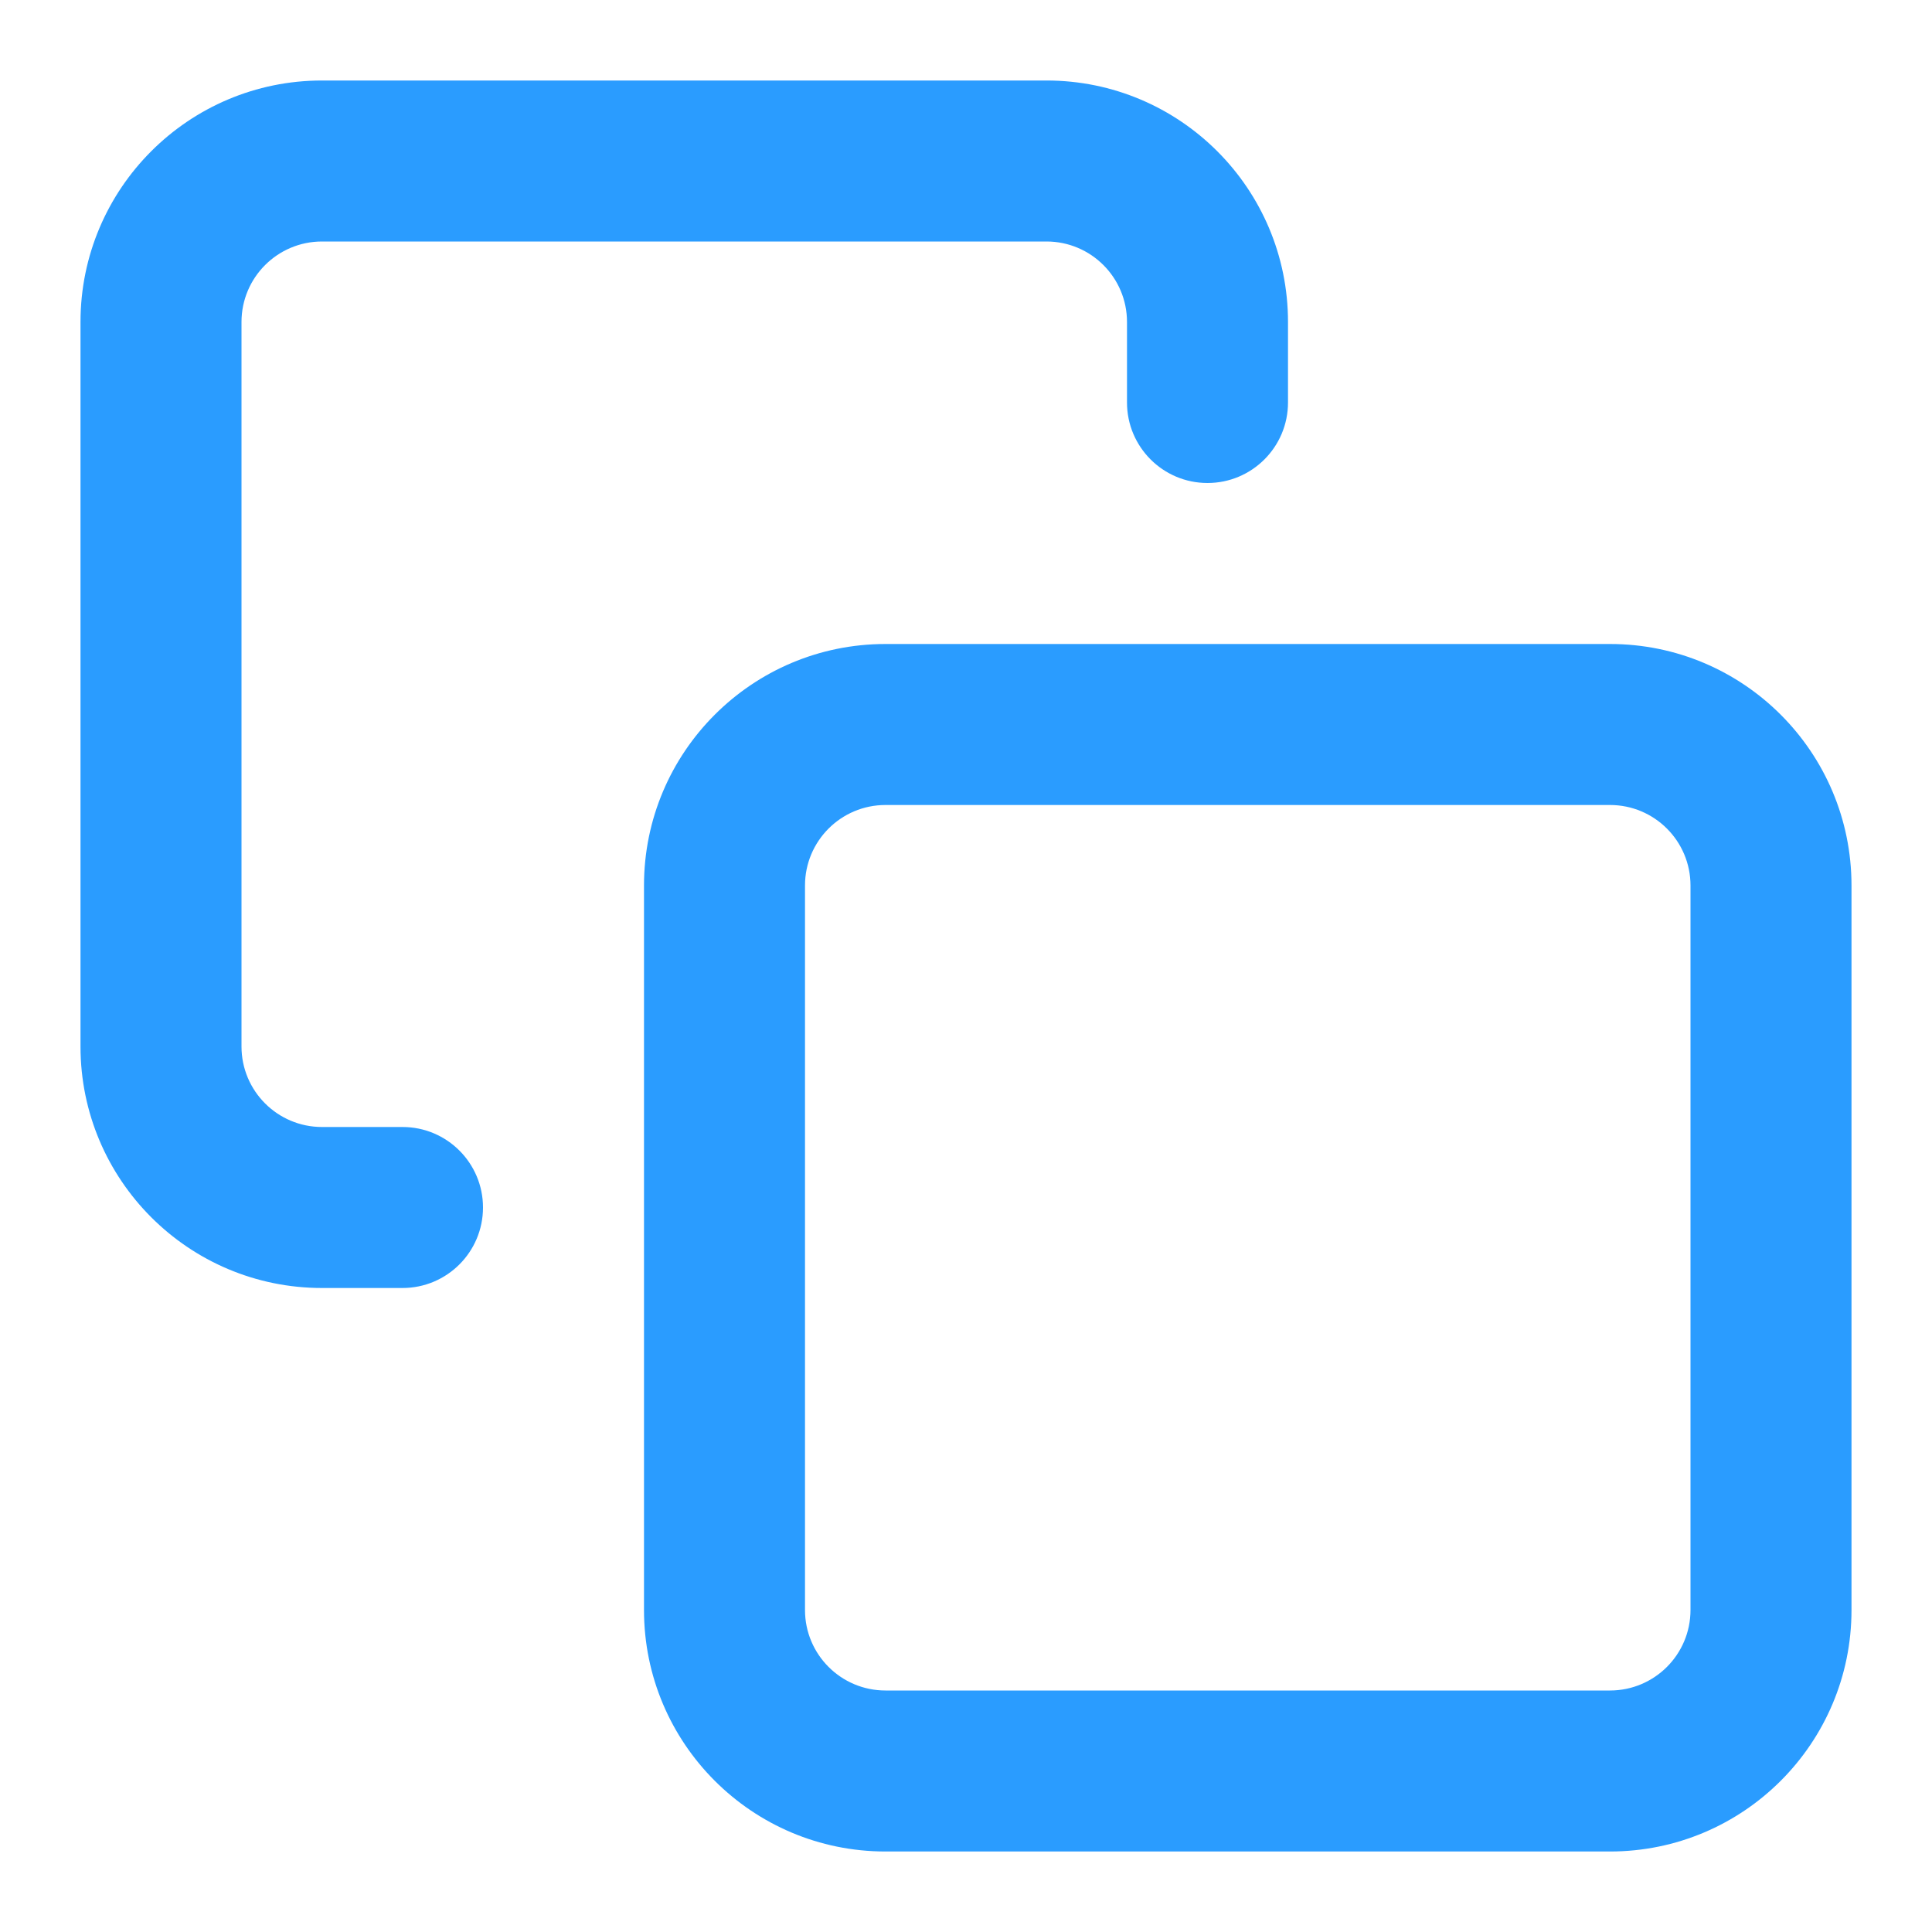
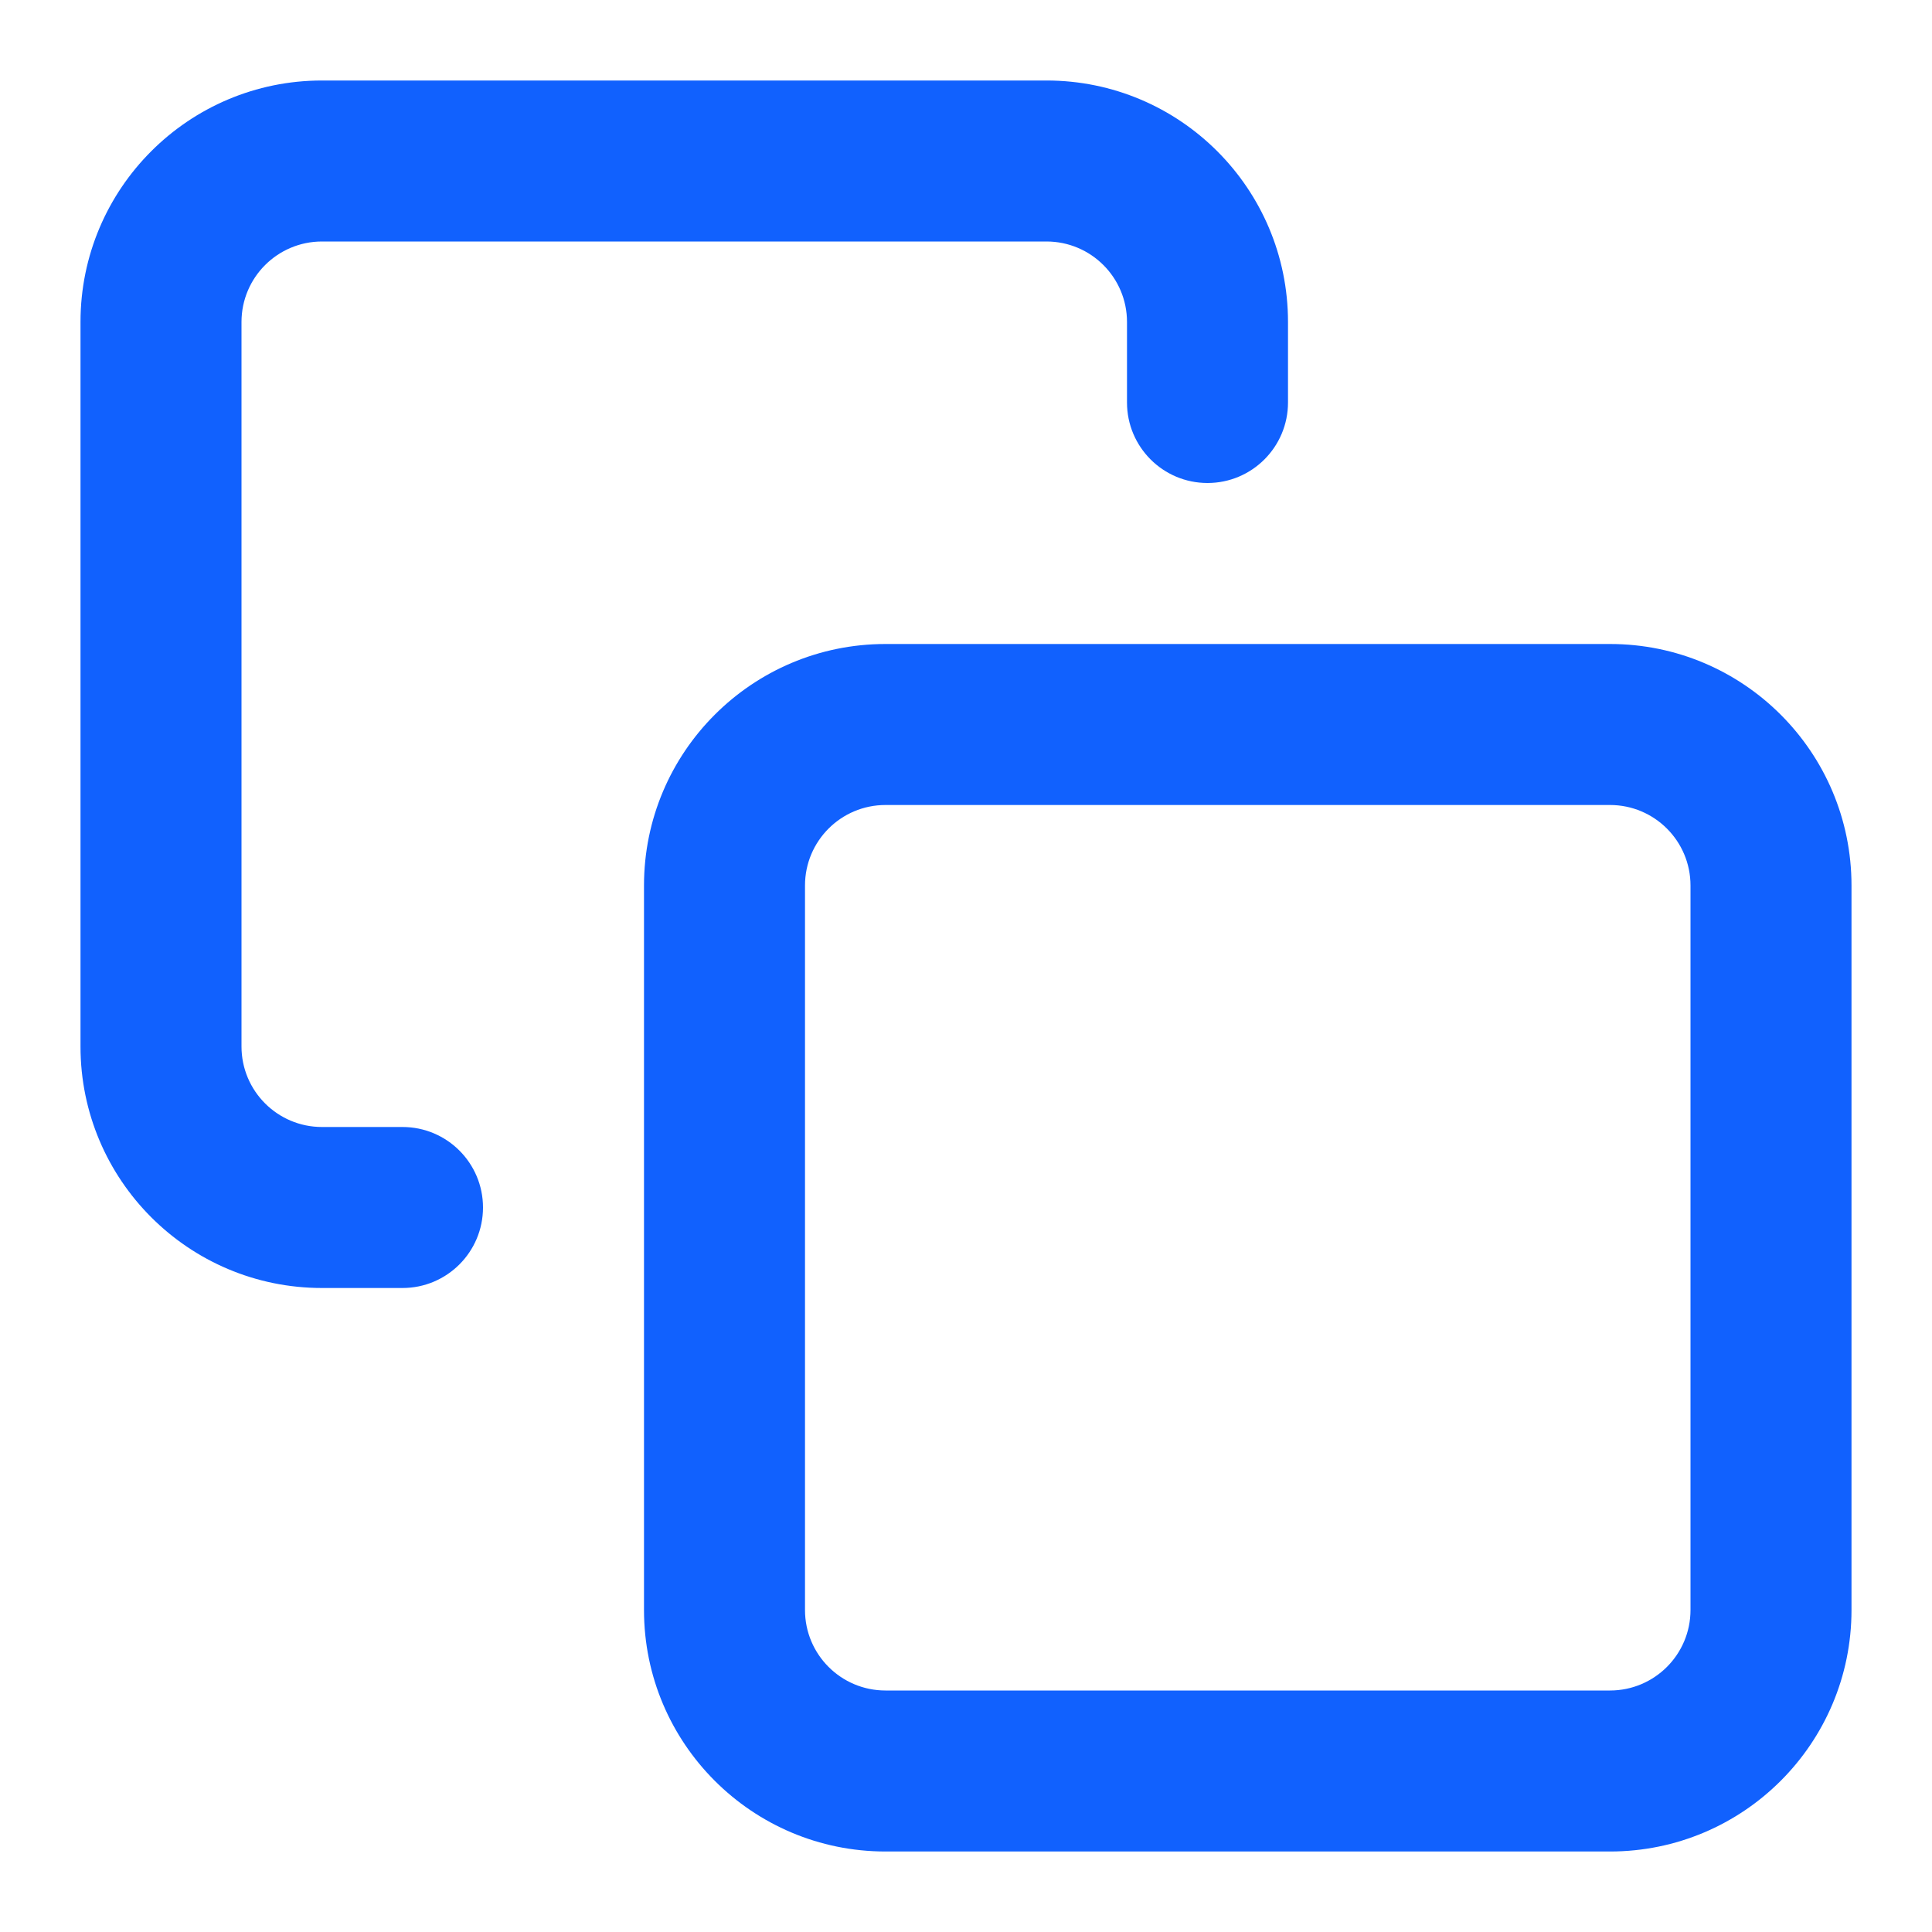
<svg xmlns="http://www.w3.org/2000/svg" viewBox="0 0 24 24">
-   <path fill="#2a9cff" d="M11 10a1 1 0 0 0-1 1v9a1 1 0 0 0 1 1h9a1 1 0 0 0 1-1v-9a1 1 0 0 0-1-1h-9zm0-2h9a3 3 0 0 1 3 3v9a3 3 0 0 1-3 3h-9a3 3 0 0 1-3-3v-9a3 3 0 0 1 3-3zm-6 6a1 1 0 0 1 0 2H4a3 3 0 0 1-3-3V4a3 3 0 0 1 3-3h9a3 3 0 0 1 3 3v1a1 1 0 0 1-2 0V4a1 1 0 0 0-1-1H4a1 1 0 0 0-1 1v9a1 1 0 0 0 1 1h1z" />
+   <path fill="#1161fe" d="M11 10a1 1 0 0 0-1 1v9a1 1 0 0 0 1 1h9a1 1 0 0 0 1-1v-9a1 1 0 0 0-1-1h-9zm0-2h9a3 3 0 0 1 3 3v9a3 3 0 0 1-3 3h-9a3 3 0 0 1-3-3v-9a3 3 0 0 1 3-3zm-6 6a1 1 0 0 1 0 2H4a3 3 0 0 1-3-3V4a3 3 0 0 1 3-3h9a3 3 0 0 1 3 3v1a1 1 0 0 1-2 0V4a1 1 0 0 0-1-1H4a1 1 0 0 0-1 1v9a1 1 0 0 0 1 1h1z" />
</svg>
